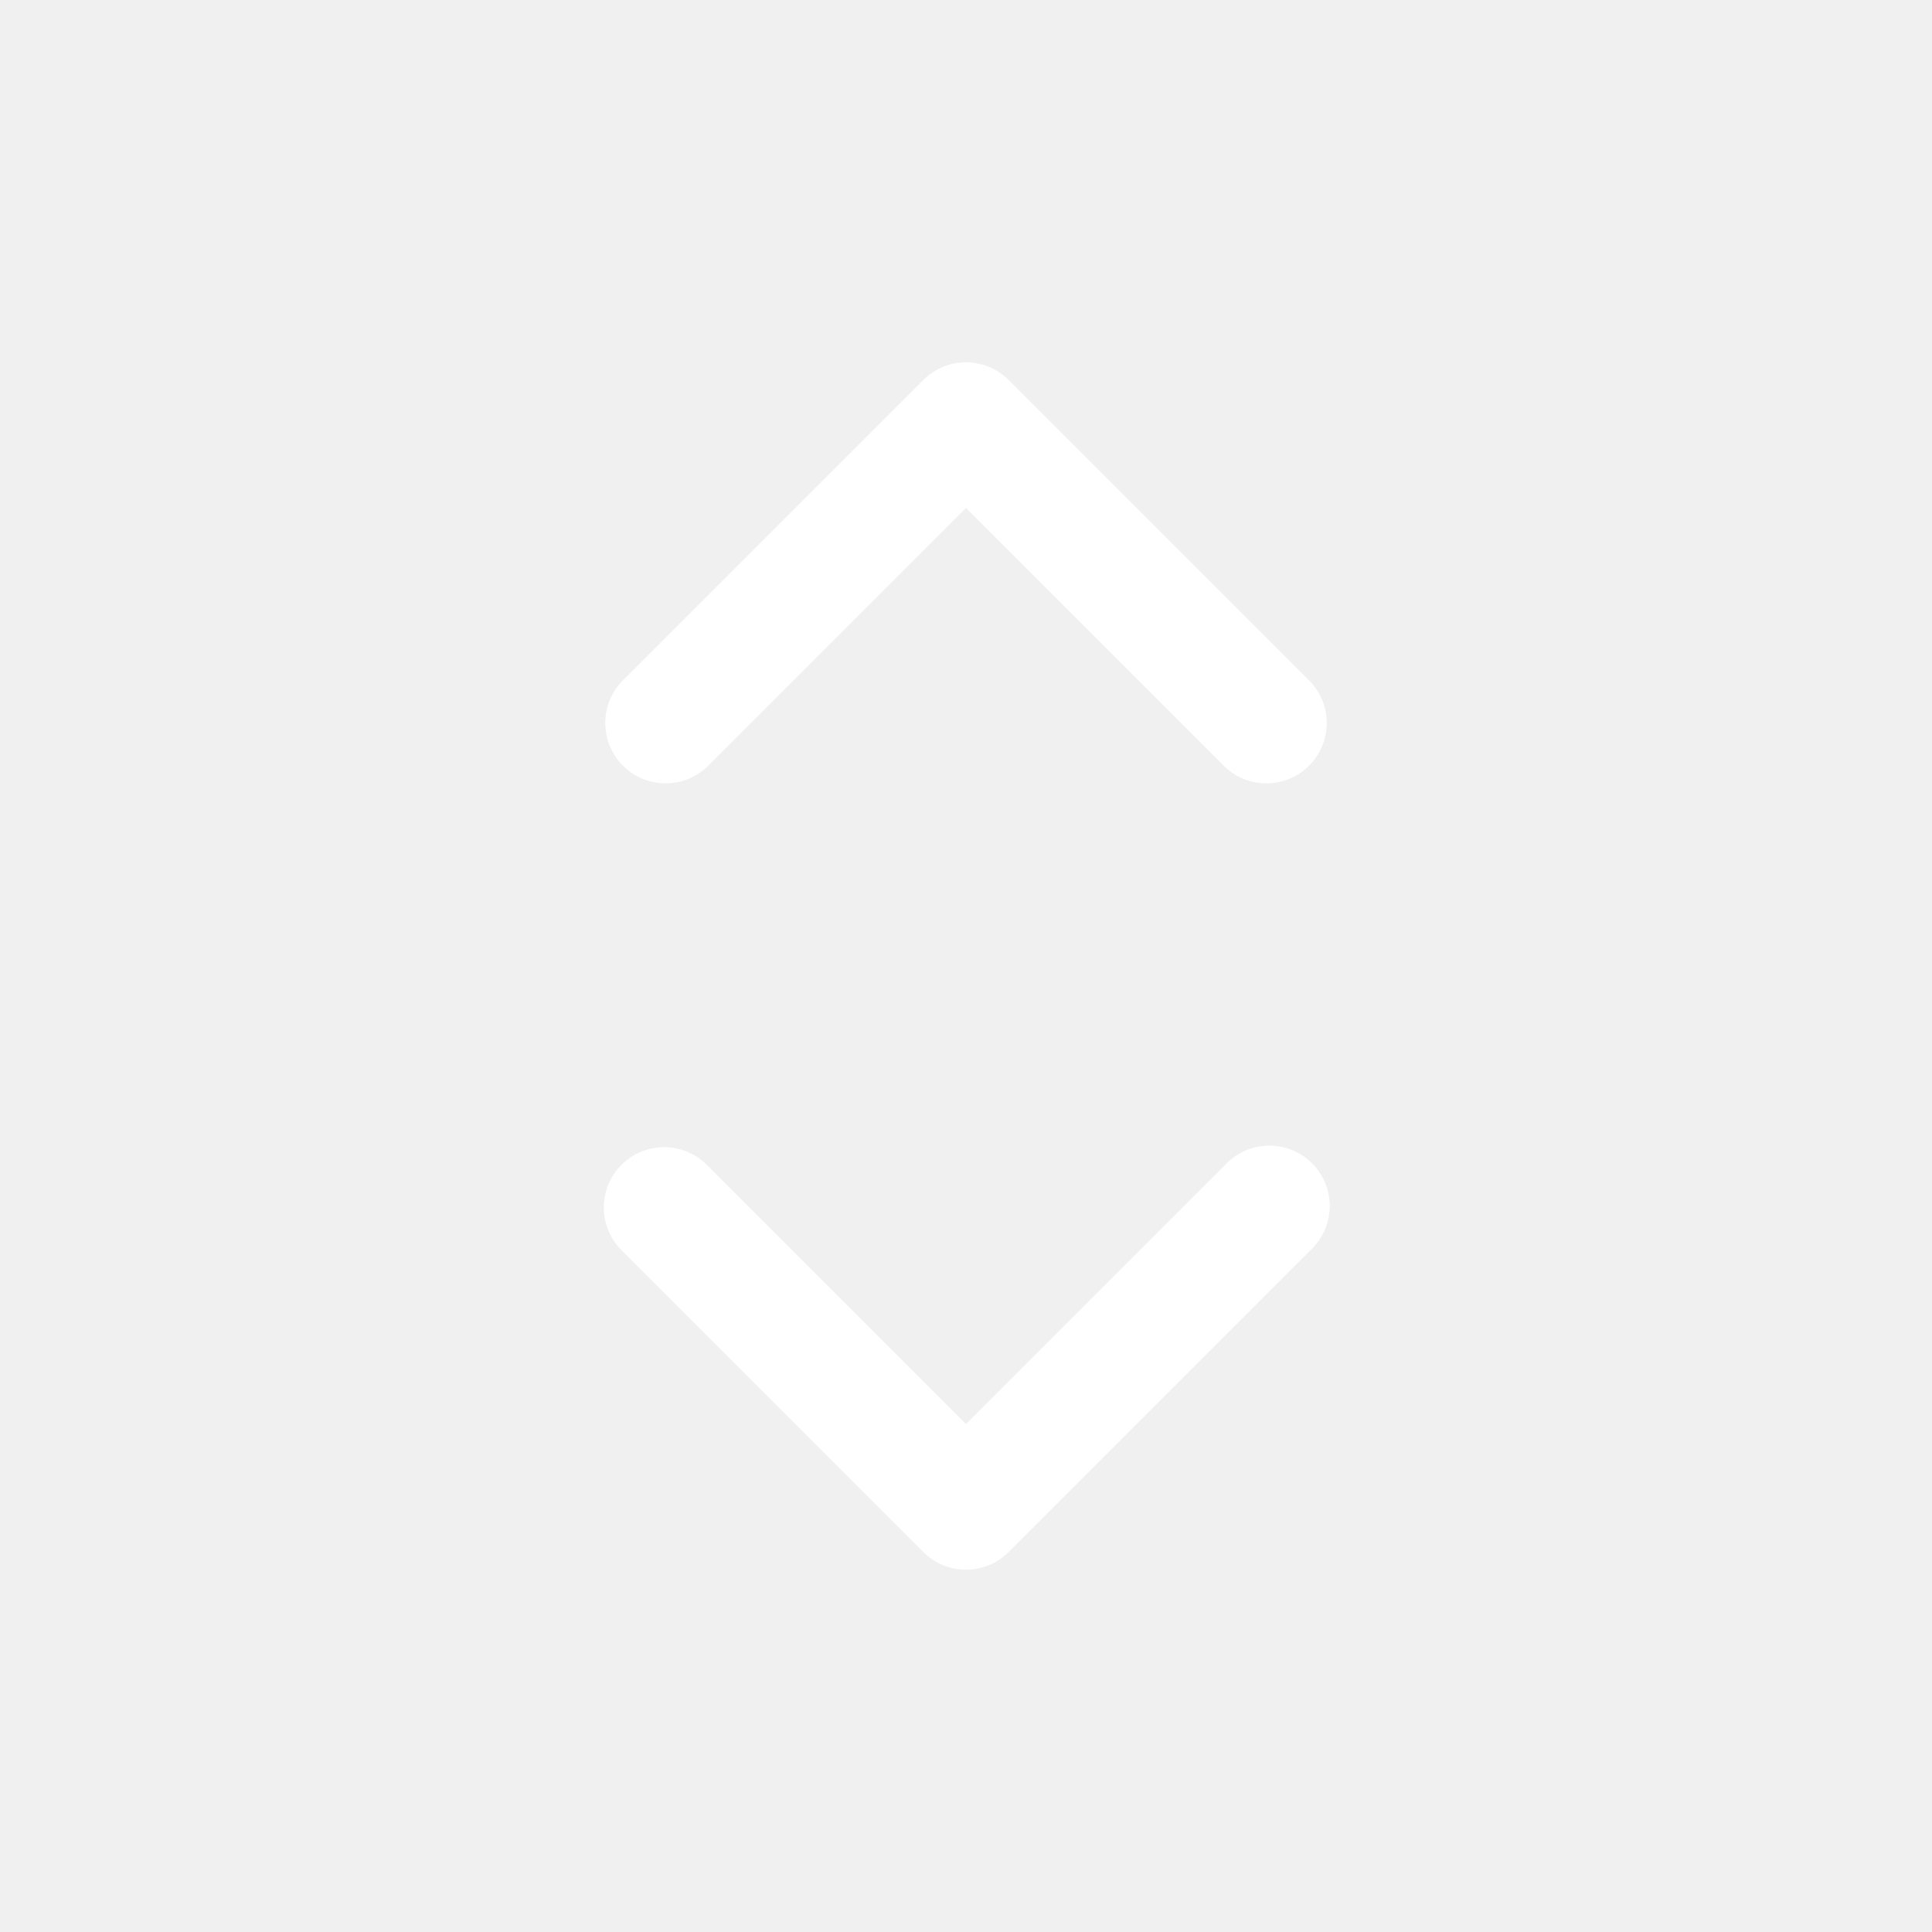
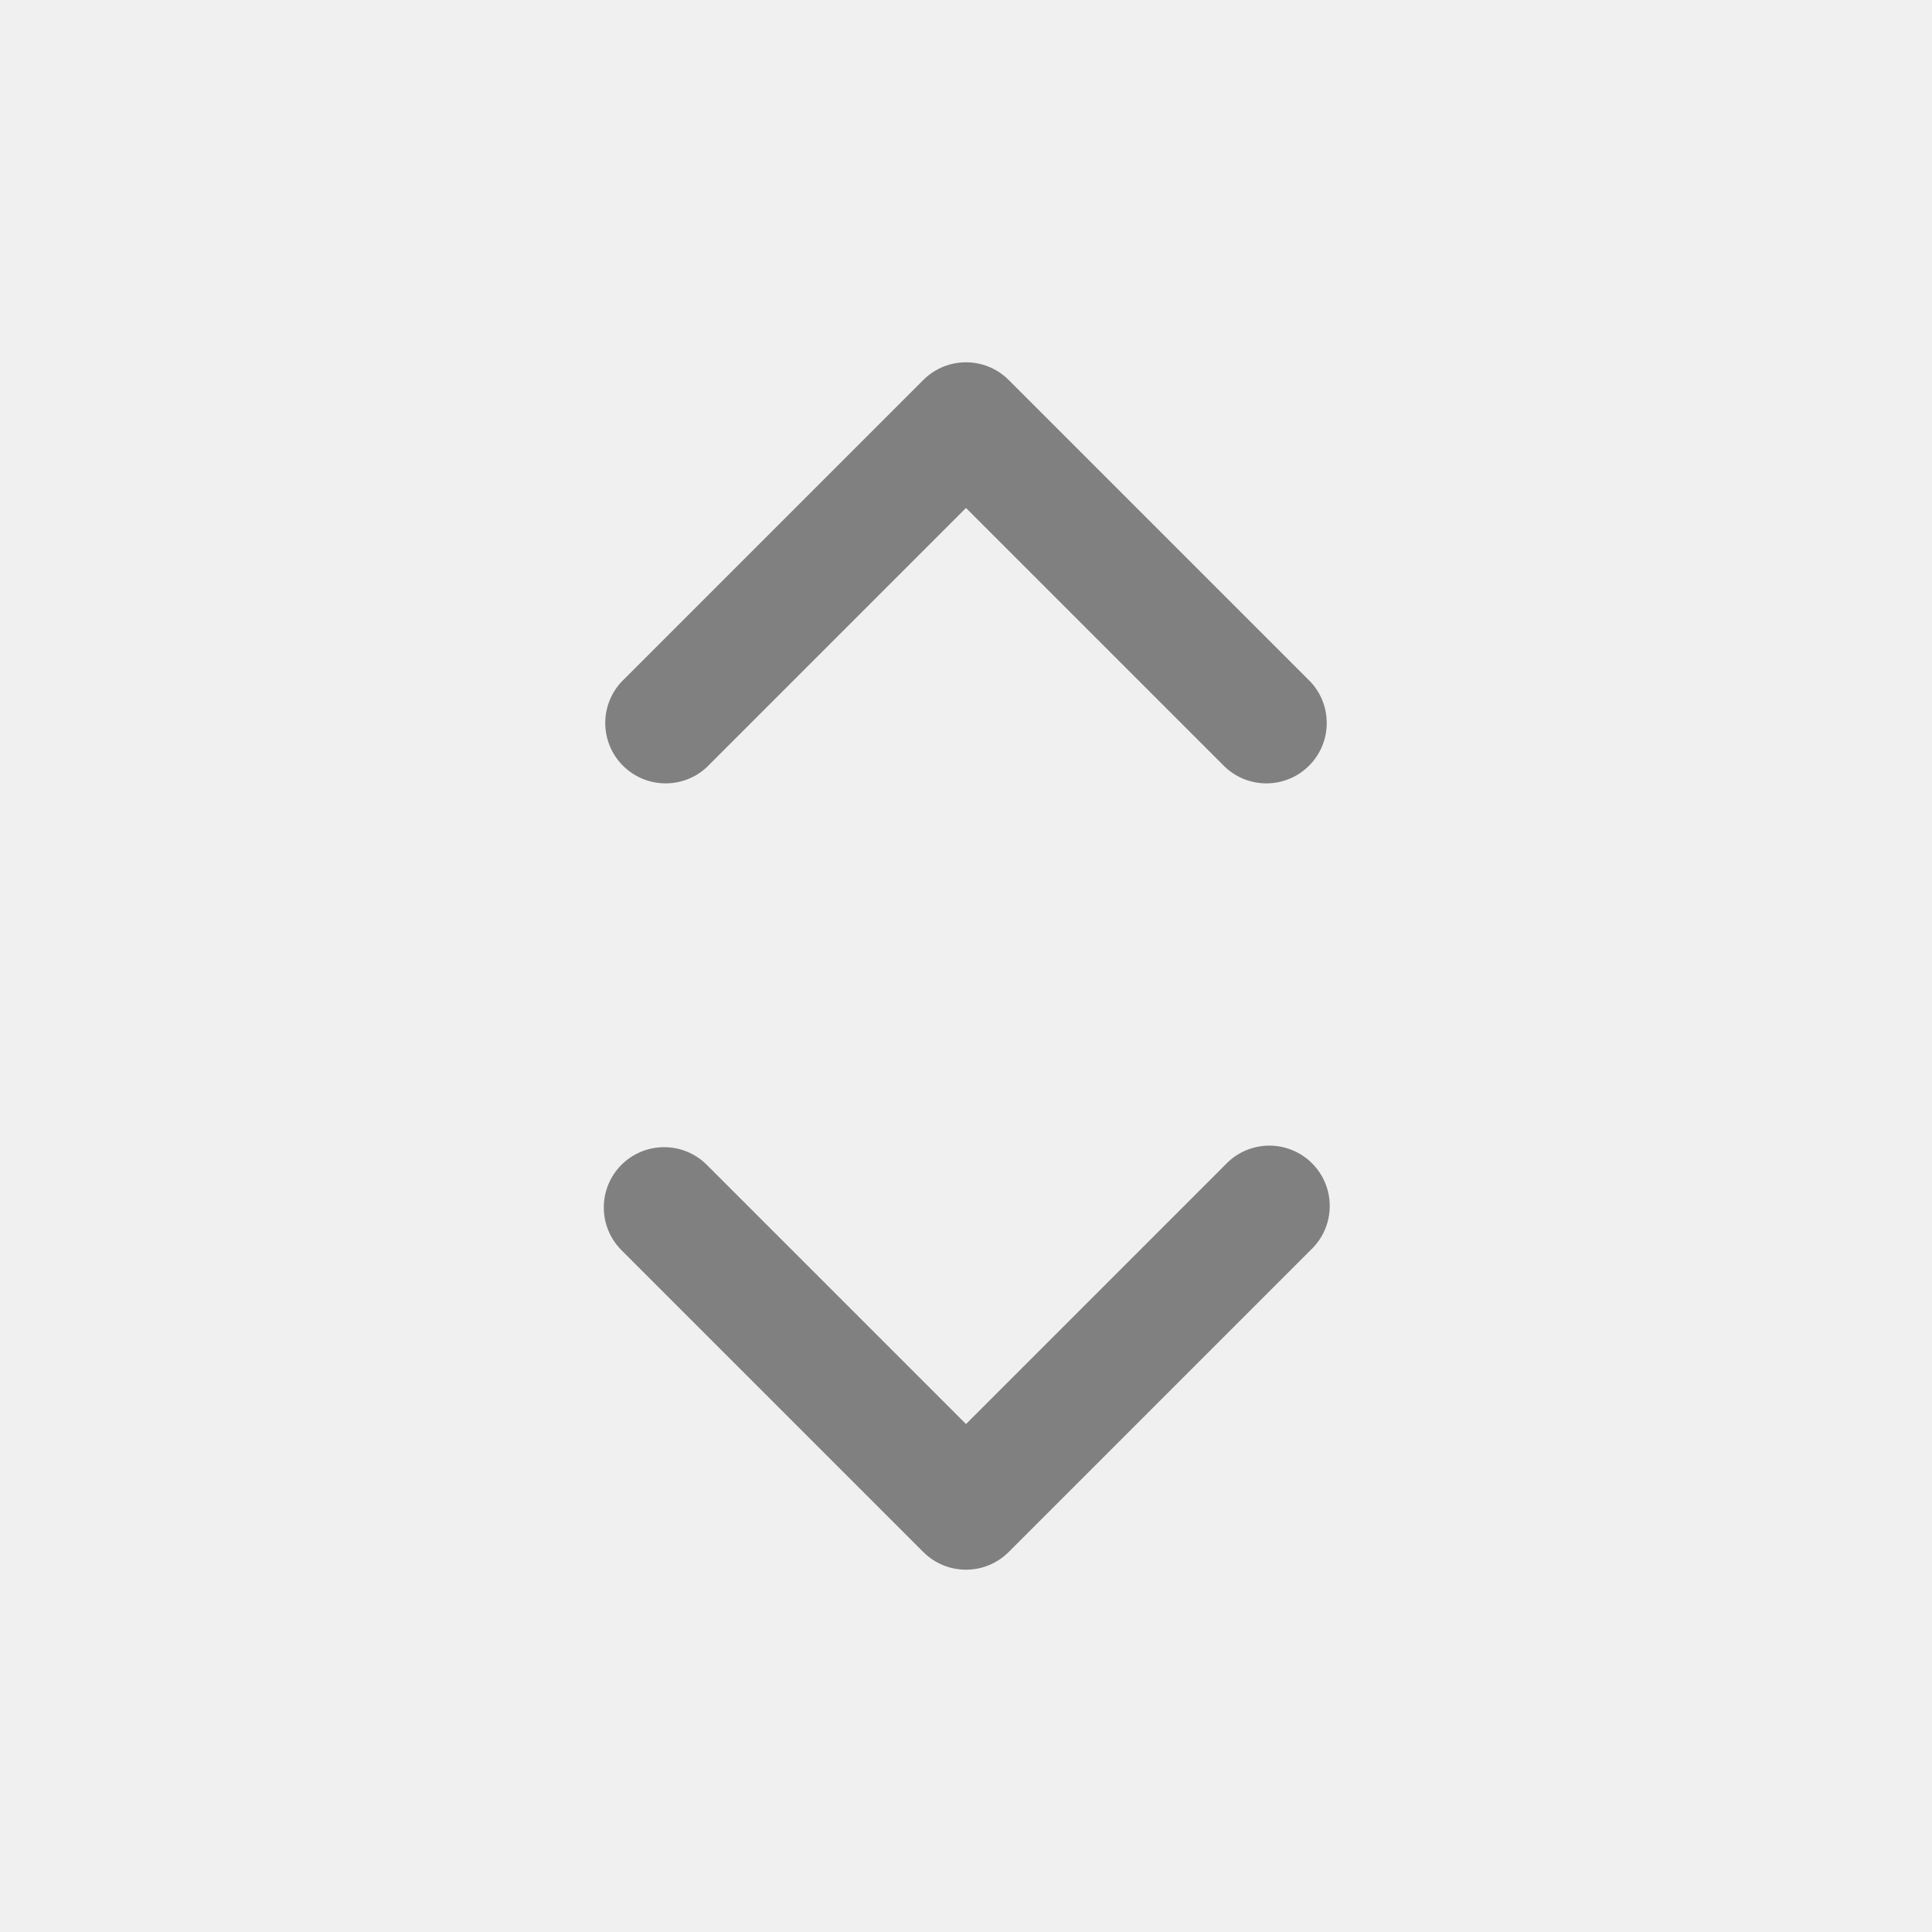
- <svg xmlns="http://www.w3.org/2000/svg" viewBox="0 0 24 24" fill="white" aria-hidden="true">
+ <svg xmlns="http://www.w3.org/2000/svg" viewBox="0 0 24 24" fill="gray" width="20" height="20" aria-hidden="true">
  <path fill-rule="evenodd" d="M11.47 4.72a.75.75 0 011.06 0l3.75 3.75a.75.75 0 01-1.06 1.06L12 6.31 8.78 9.53a.75.75 0 01-1.06-1.06l3.75-3.75zm-3.75 9.75a.75.75 0 011.06 0L12 17.69l3.22-3.22a.75.75 0 111.06 1.06l-3.75 3.75a.75.75 0 01-1.06 0l-3.75-3.75a.75.75 0 010-1.06z" clip-rule="evenodd" />
</svg>
